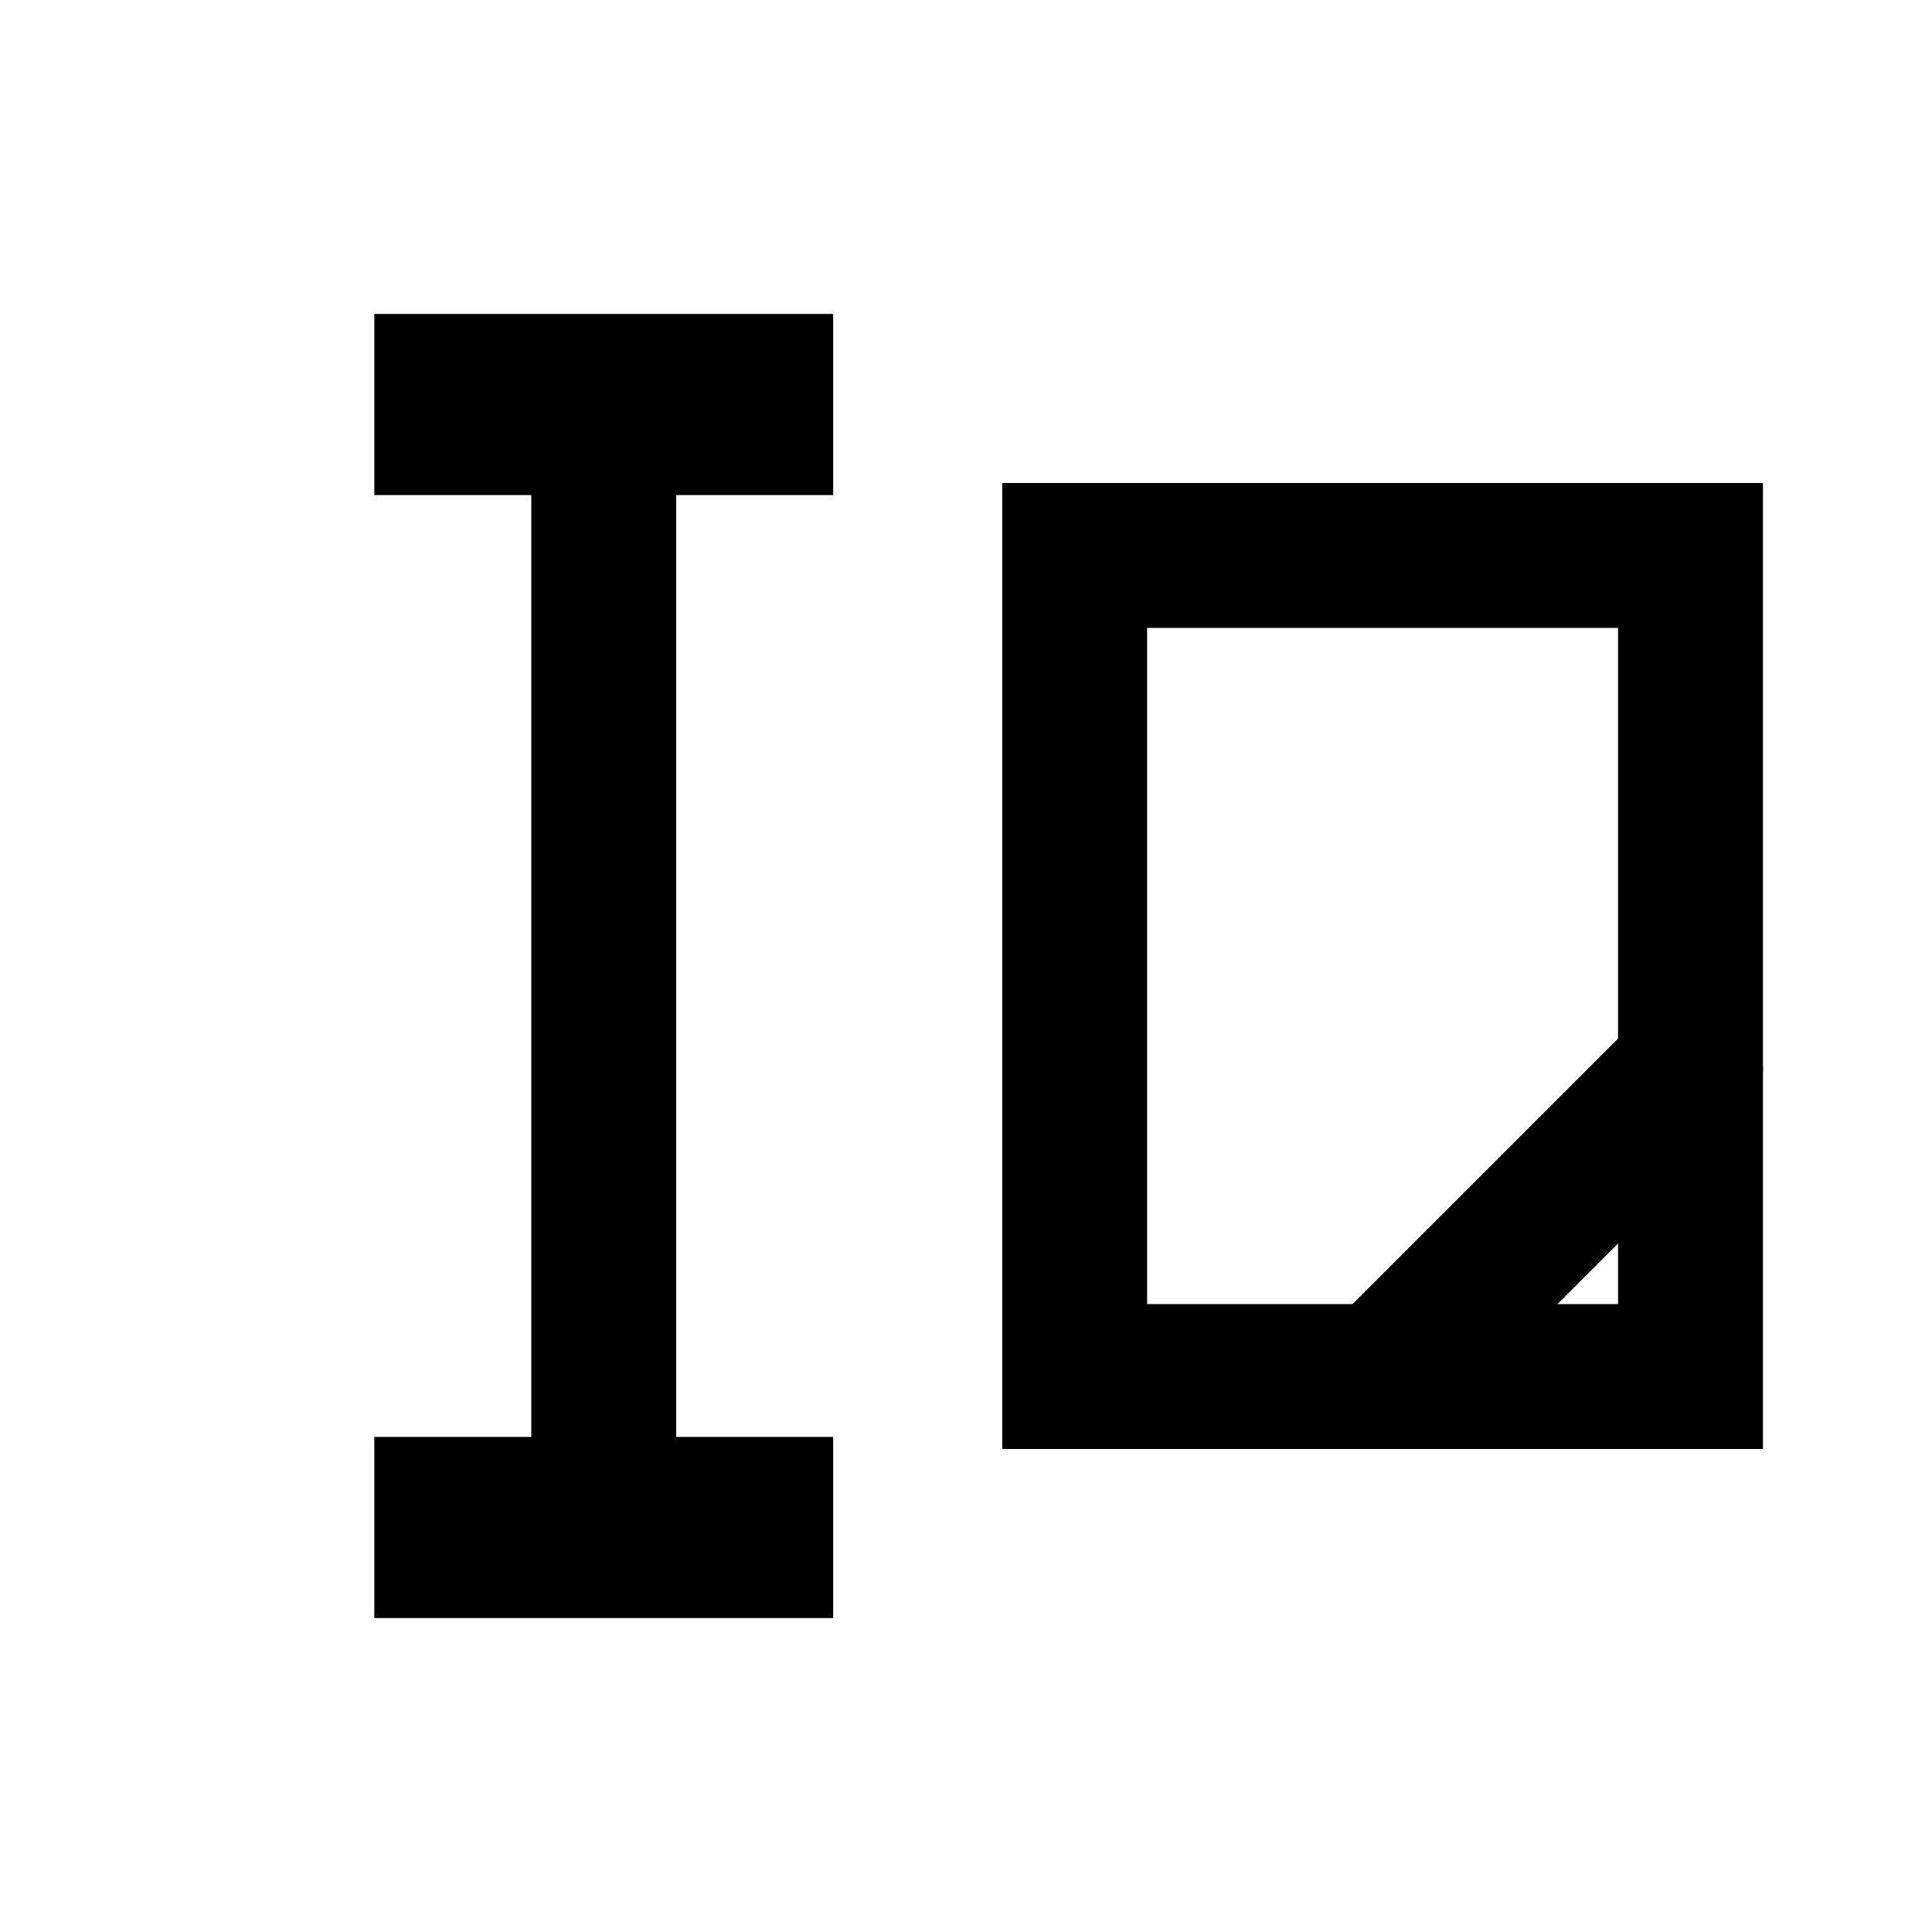
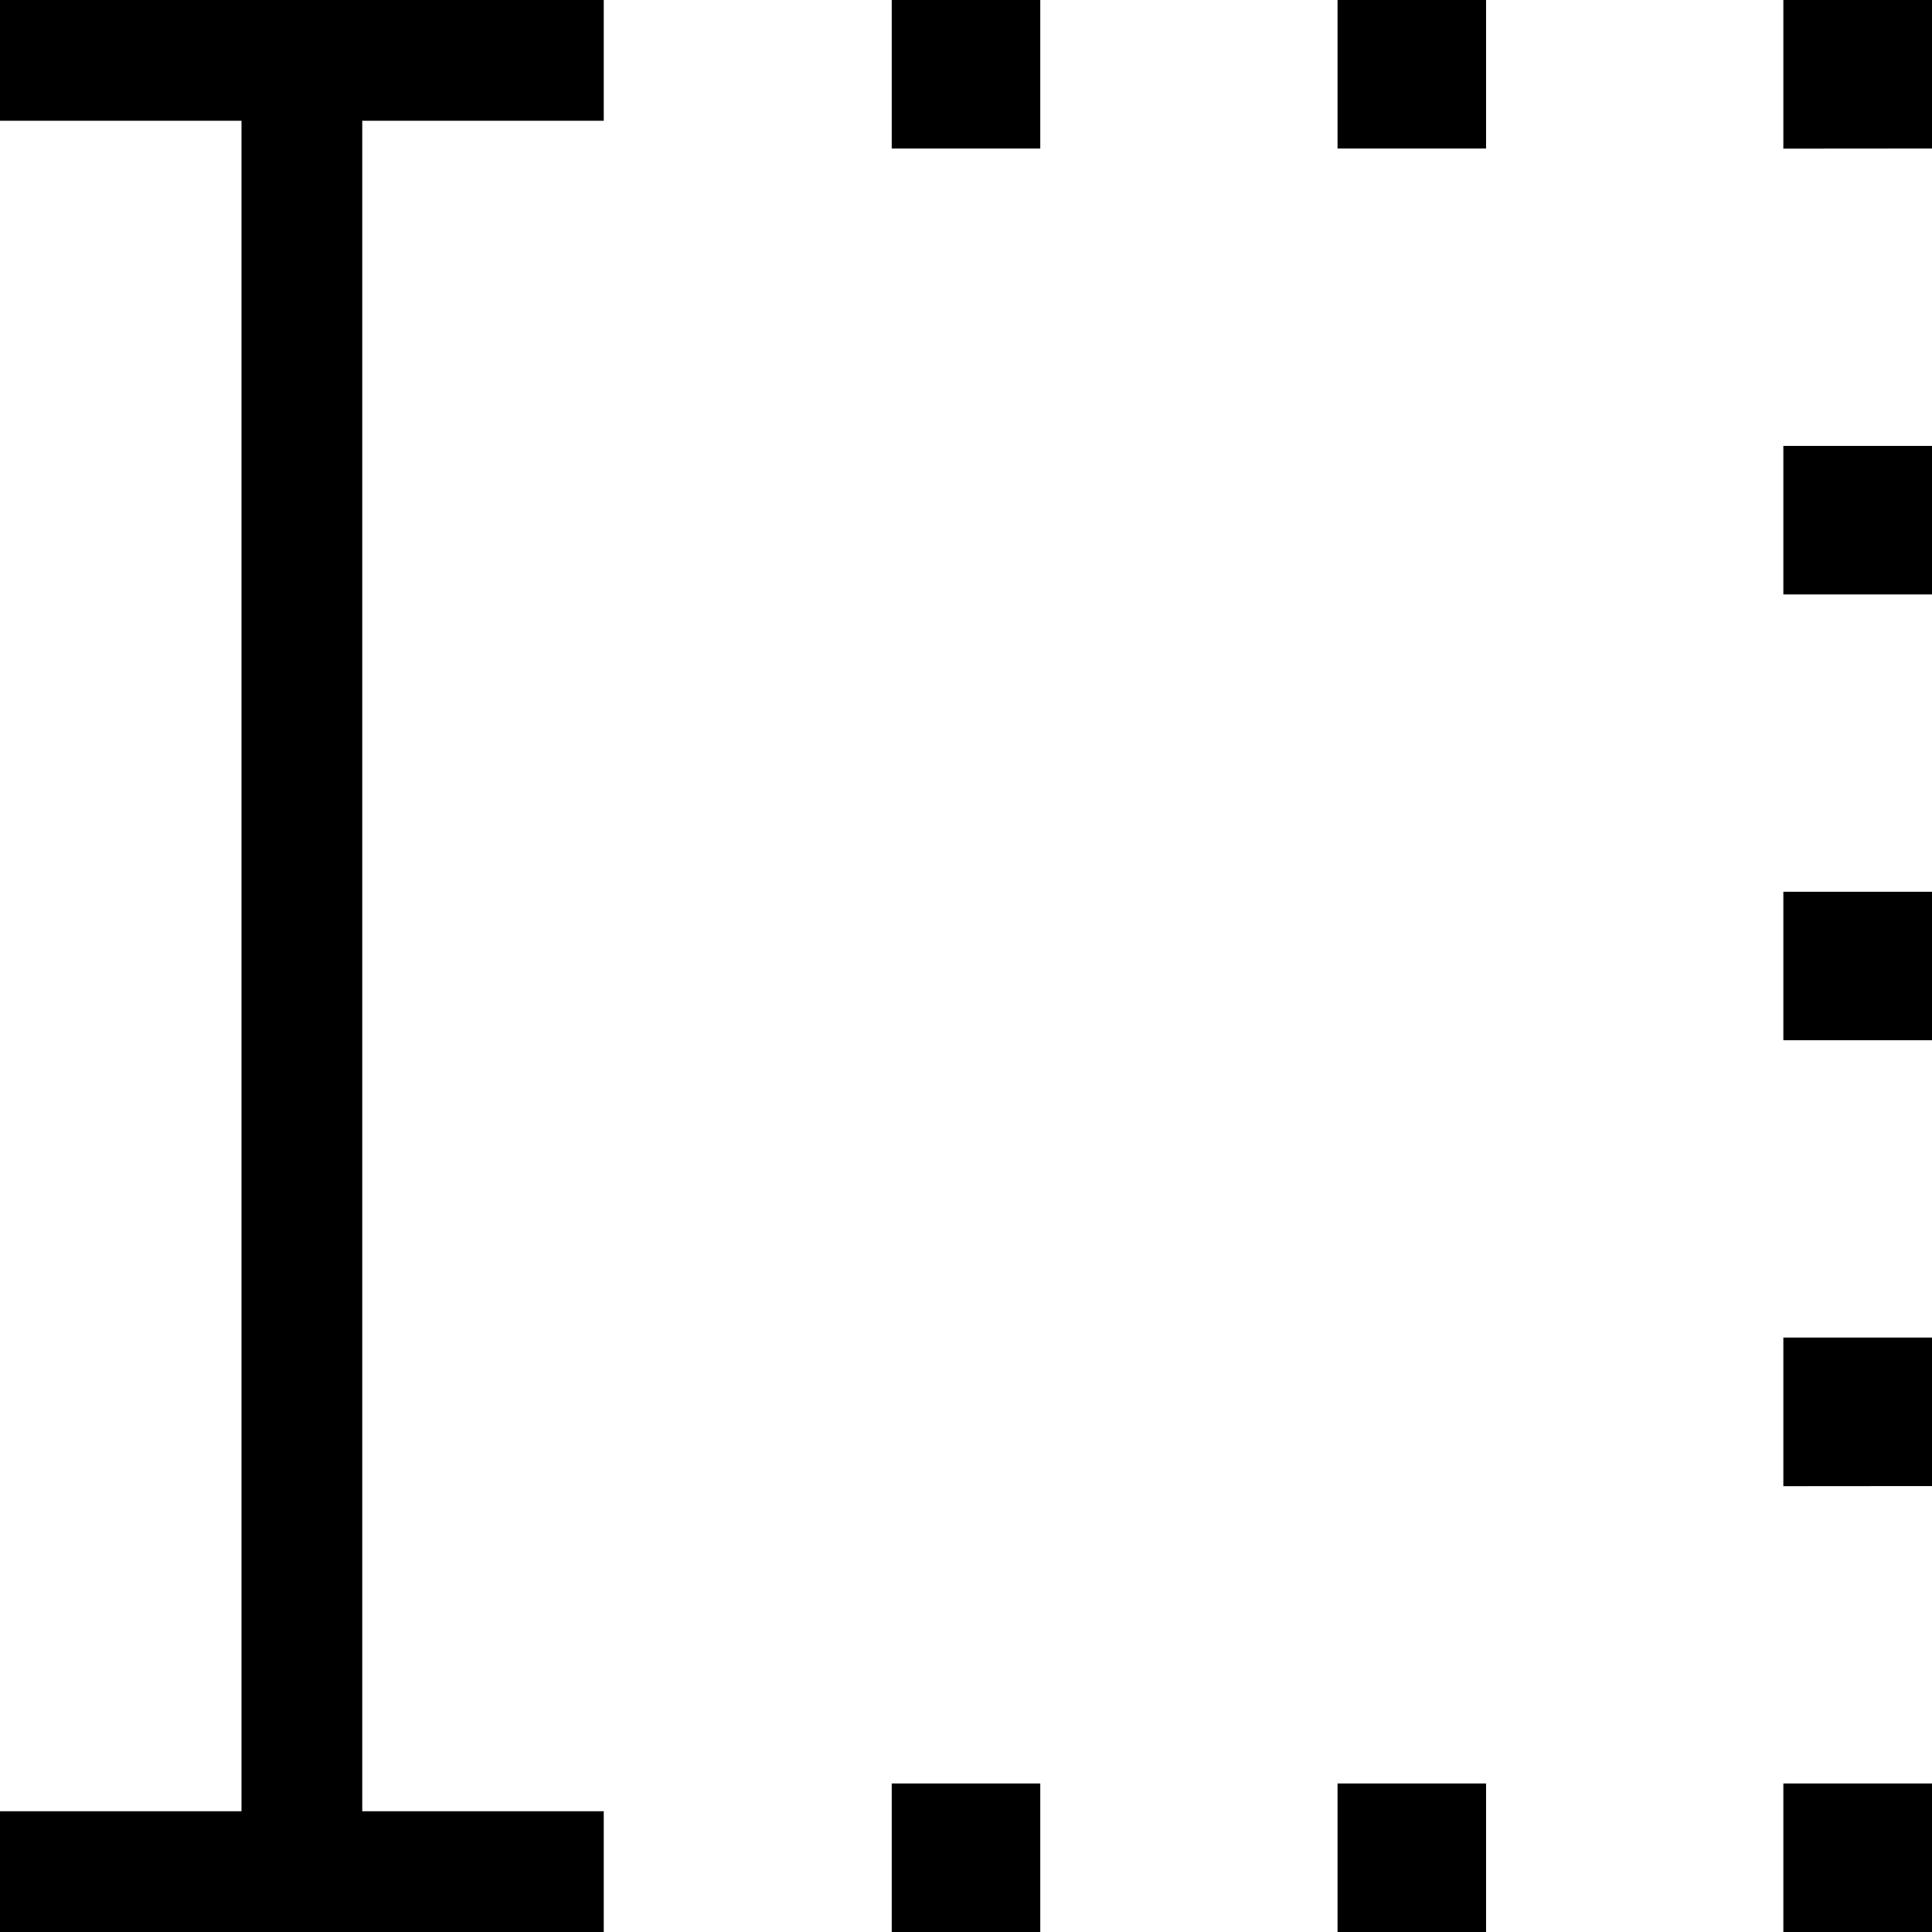
<svg xmlns="http://www.w3.org/2000/svg" width="16" height="16" viewBox="0 0 16 16" fill="none">
-   <path d="M3.1 2.6h3.8v1.5H3.1zM3.1 11.9h3.8v1.5H3.1zM4.4 2.6h1.2v10.8H4.4z" fill="currentColor" />
-   <path d="M8.9 4.6h5.1v6.8H8.9z" stroke="currentColor" stroke-width="1.2" fill="none" />
-   <path d="M11.45 11.4l2.55-2.55" stroke="currentColor" stroke-width="1.2" stroke-linecap="round" fill="none" />
+   <path fill="currentColor" d="M7.385 16v-1.23h1.23V16zm0-14.77V0h1.23v1.23zM11.077 16v-1.23h1.23V16zm0-14.77V0h1.23v1.23zM14.769 16v-1.23H16V16zm0-3.692v-1.231H16v1.23zm0-3.693v-1.23H16v1.23zm0-3.692v-1.23H16v1.23zm0-3.692V0H16v1.23zM0 16v-1h2V1H0V0h5v1H3v14h2v1z" />
</svg>
